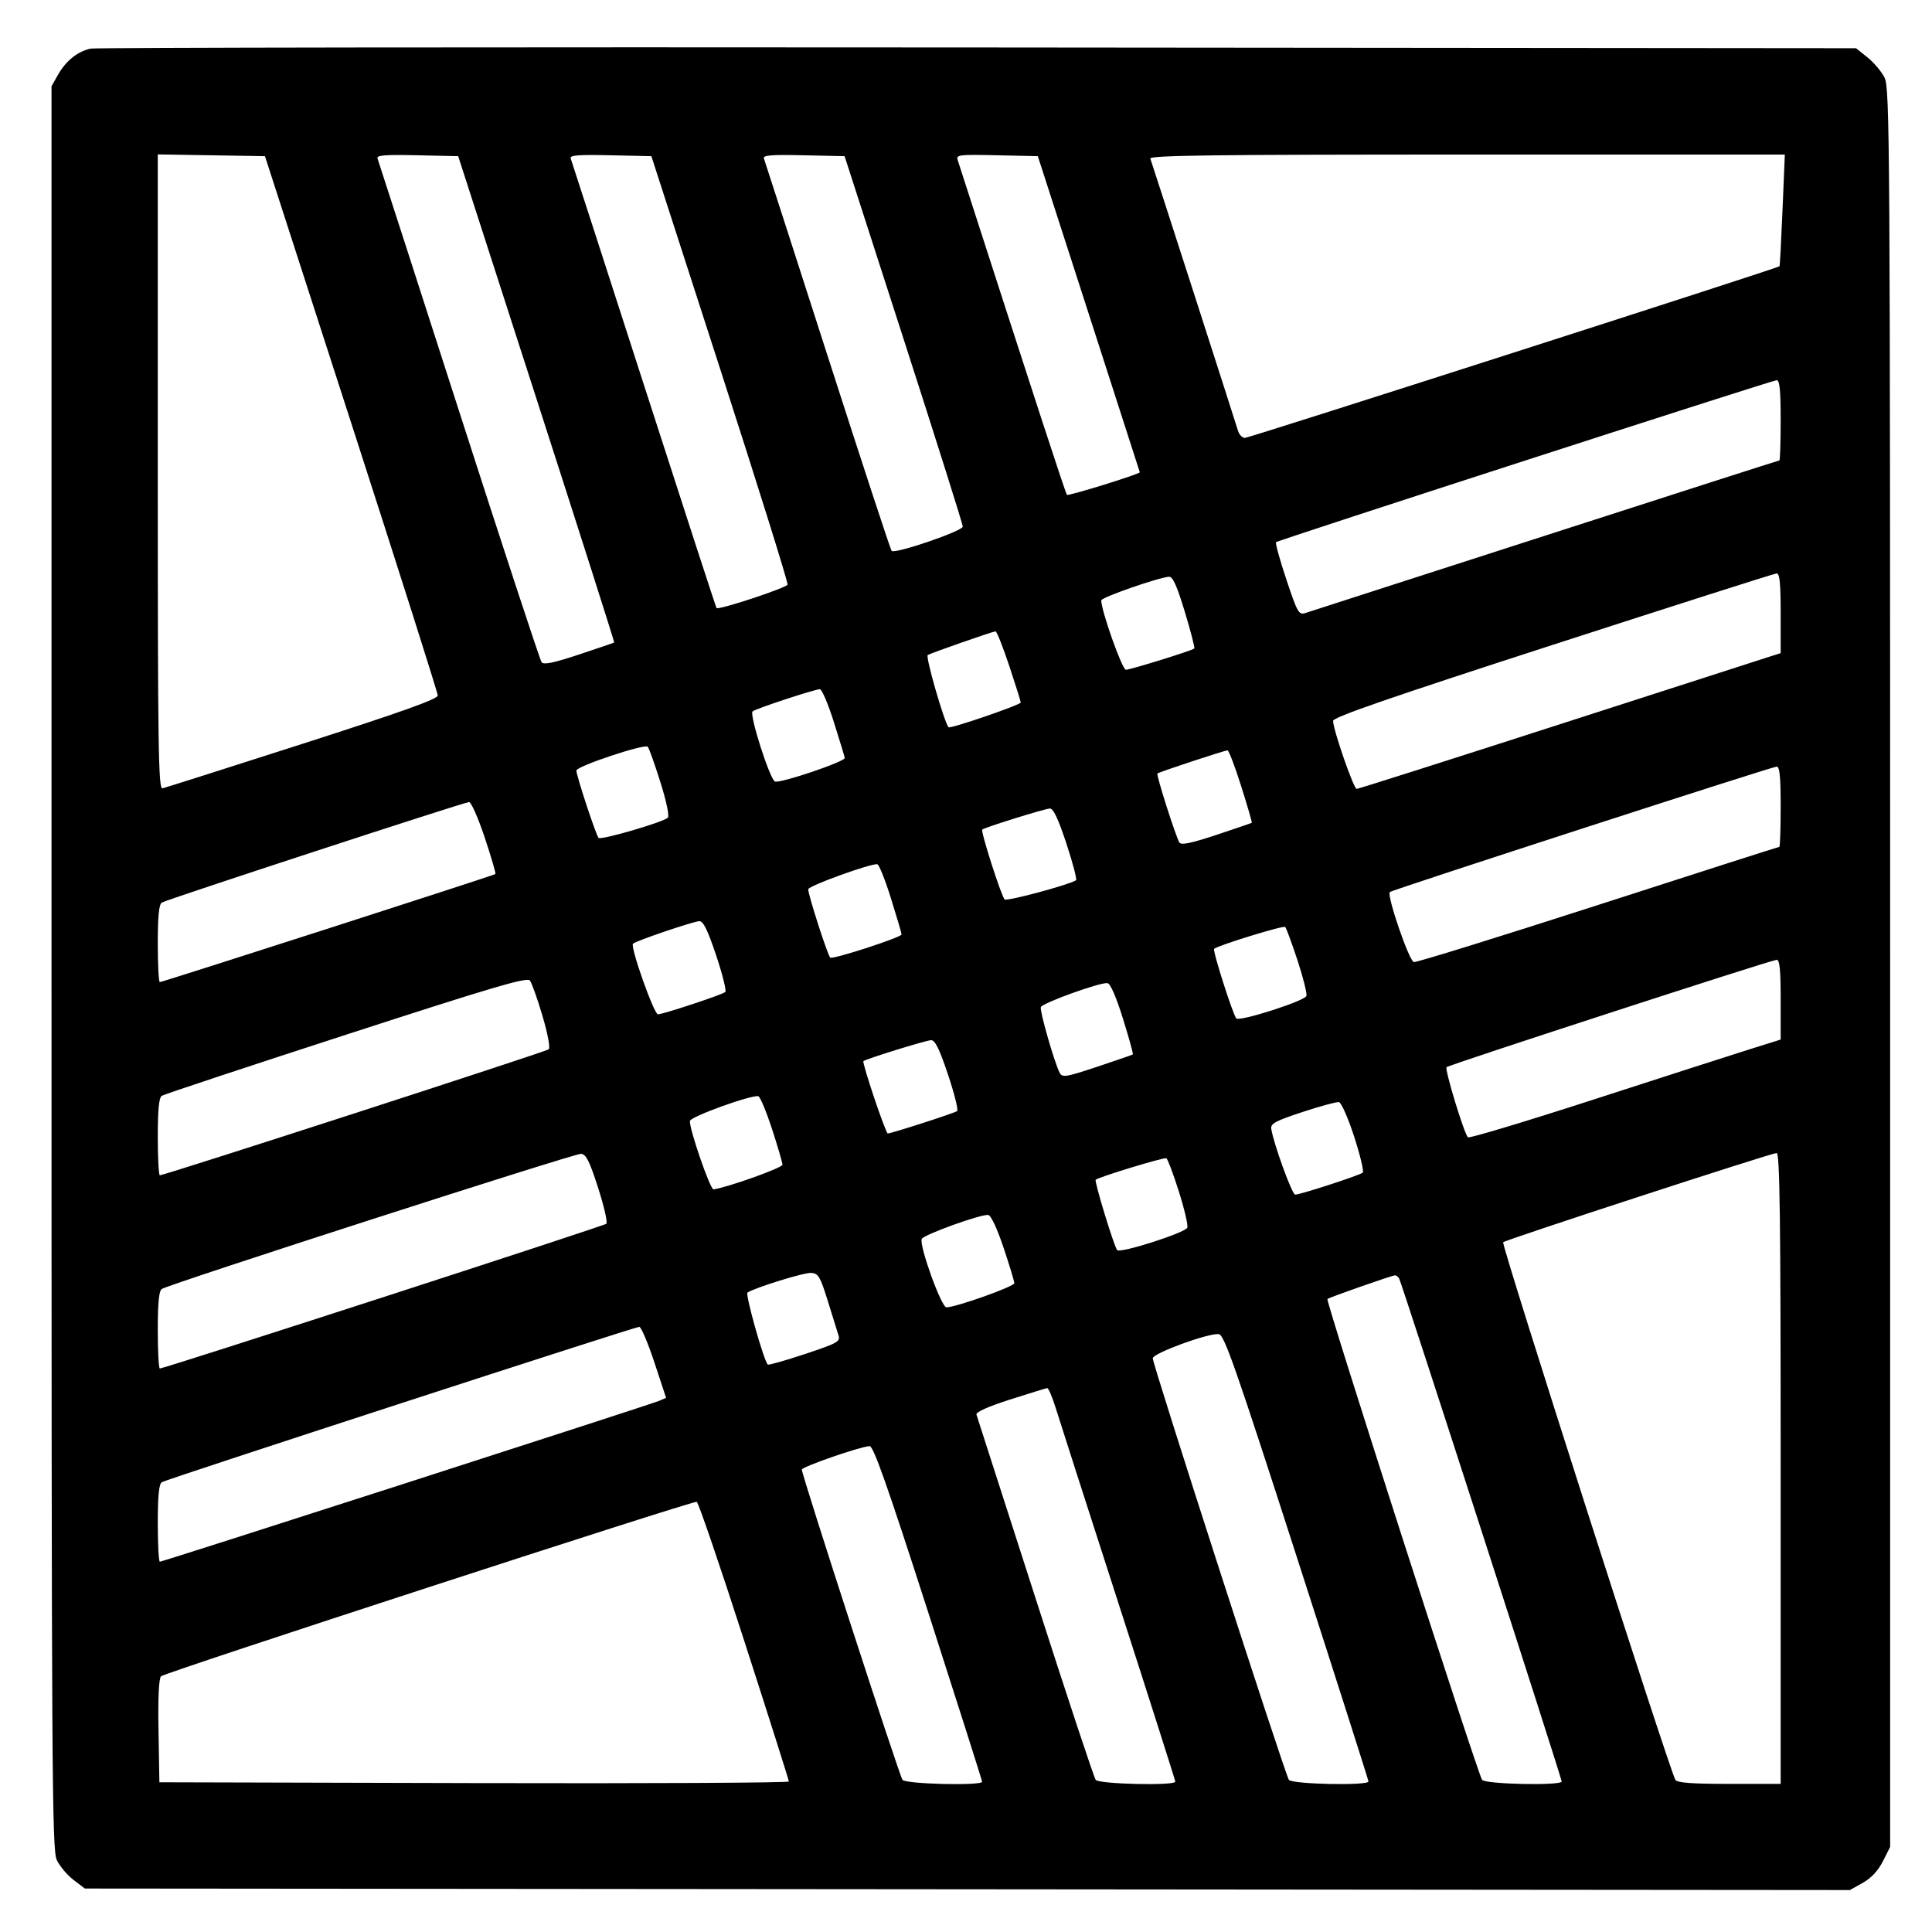
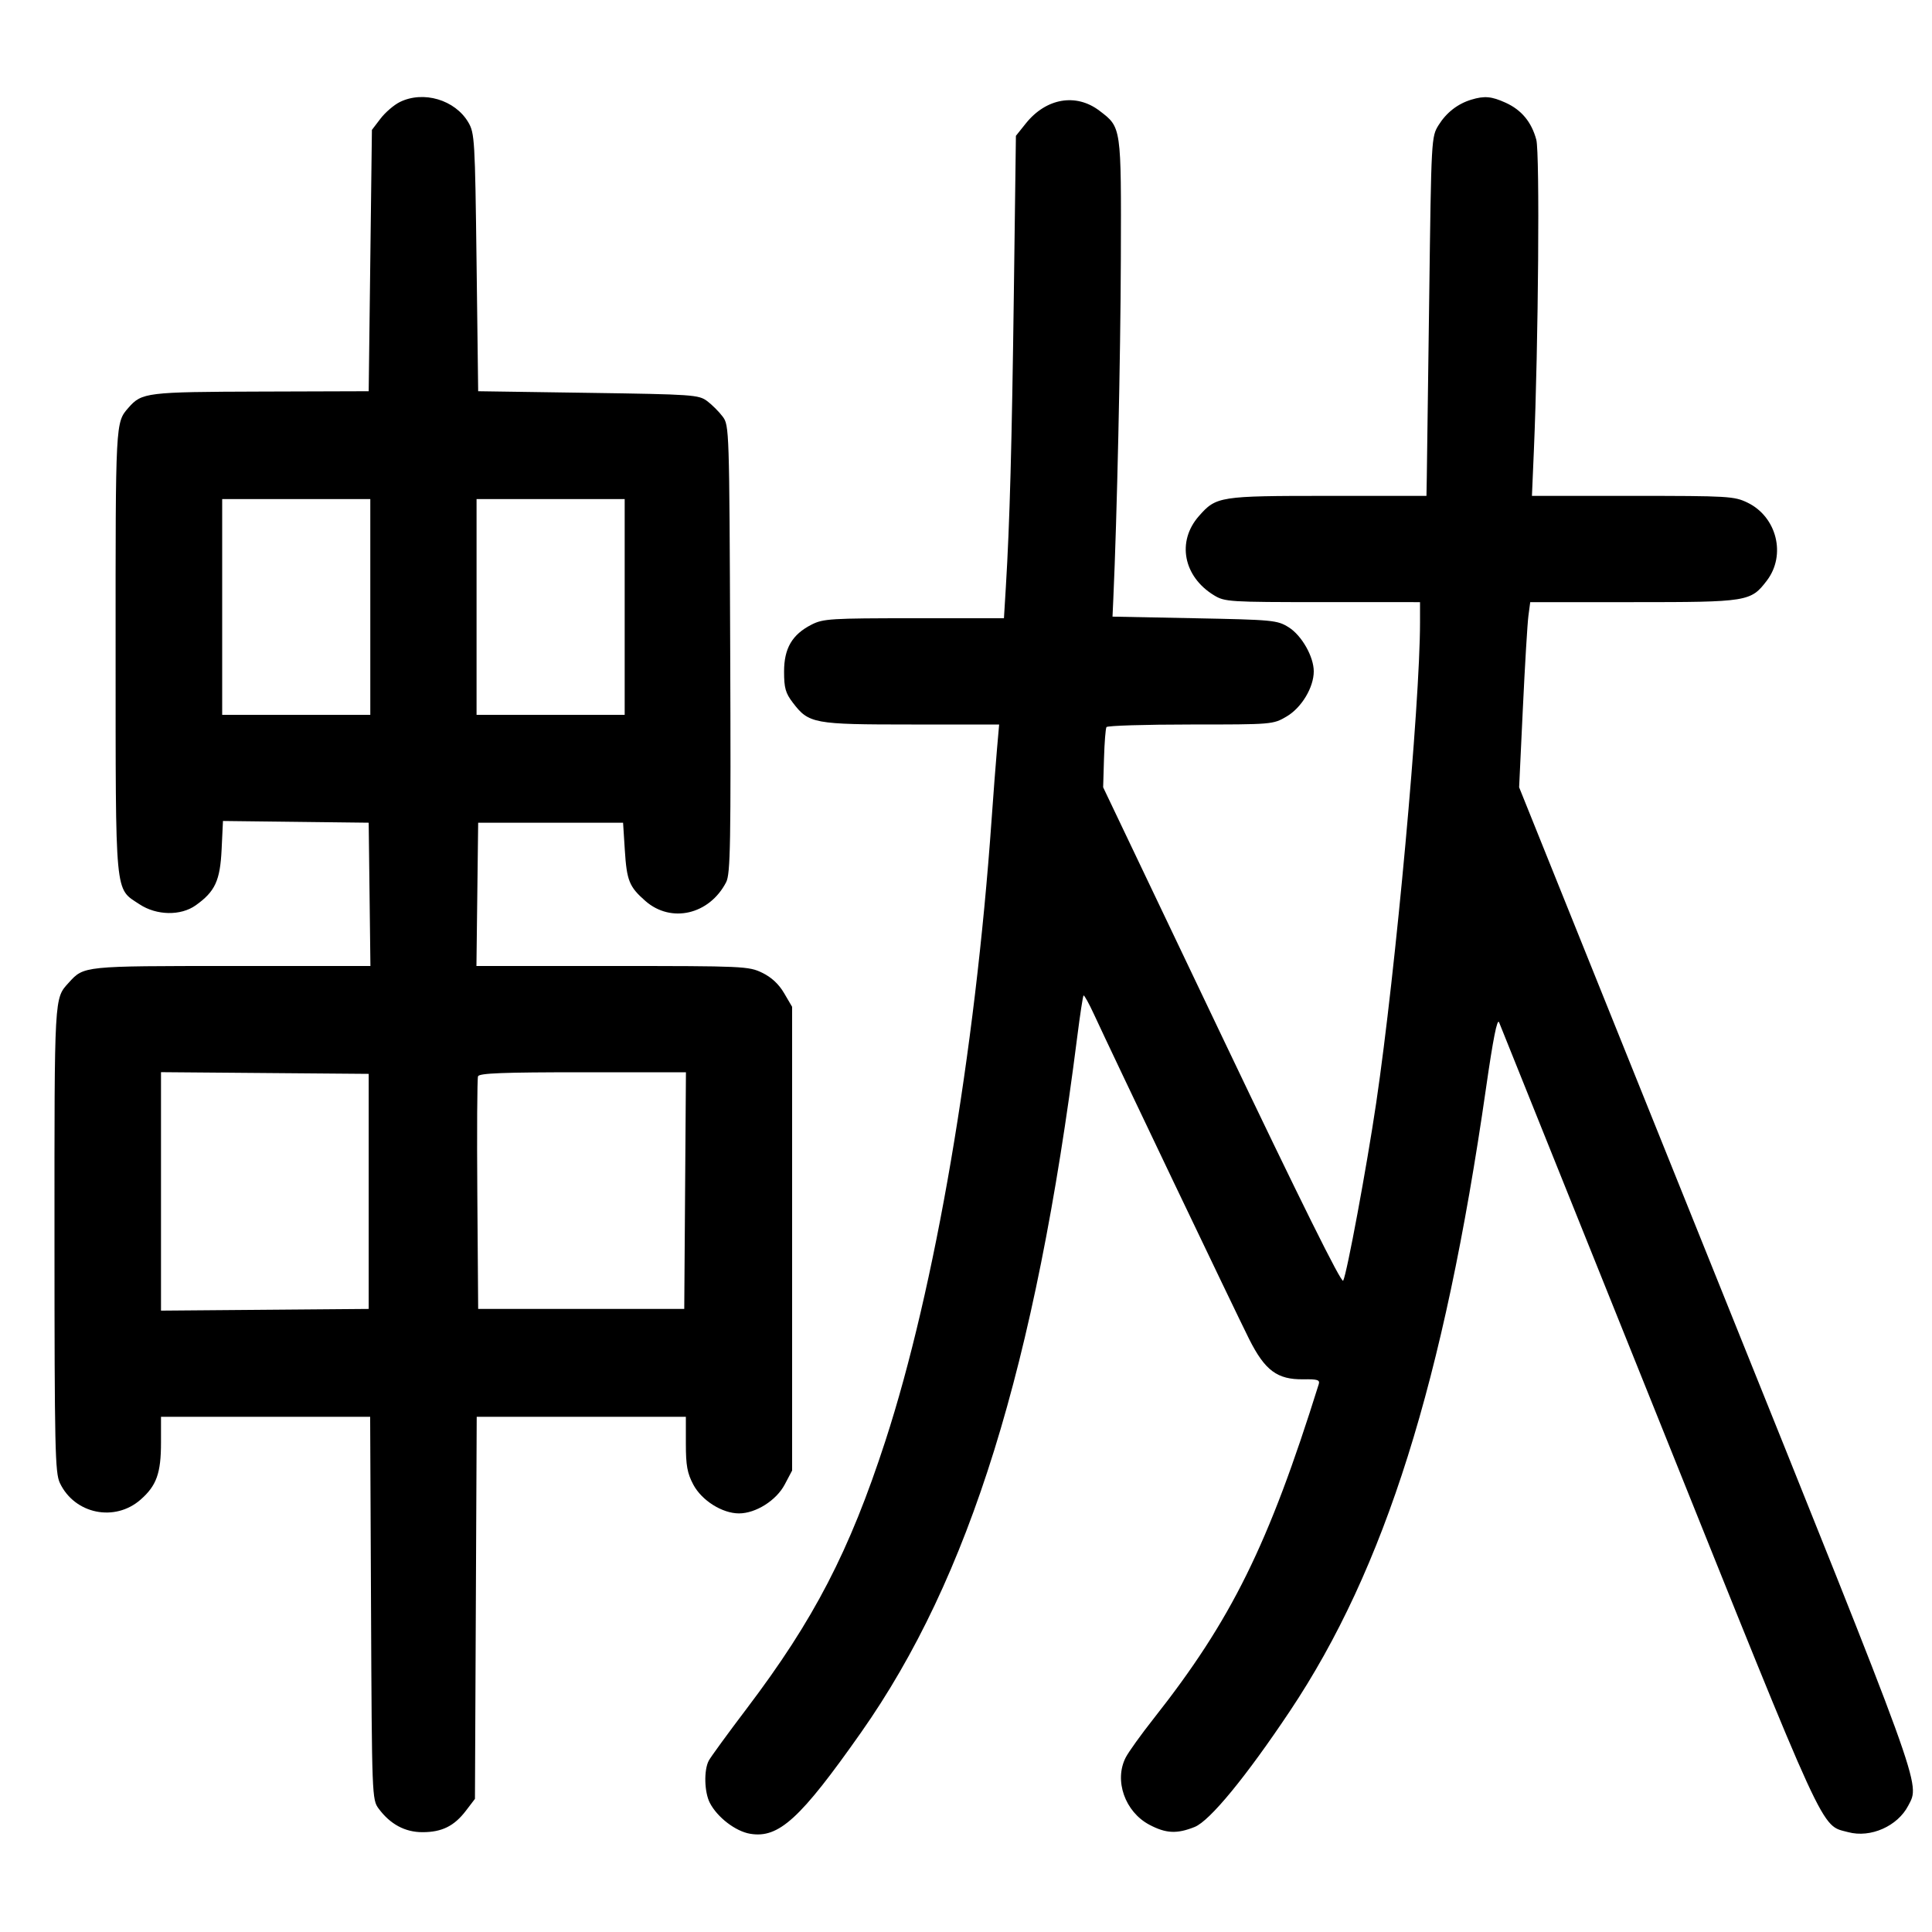
<svg xmlns="http://www.w3.org/2000/svg" width="1000" height="1000" viewBox="0 0 1000 1000" version="1.1" id="svg5">
-   <path d="M46.989 25.157 C 40.310 26.523,34.197 31.379,30.113 38.560 L 26.667 44.621 26.667 500.808 C 26.667 920.246,26.887 957.460,29.401 962.759 C 30.905 965.928,34.784 970.542,38.021 973.011 L 43.907 977.500 500.704 977.894 L 957.500 978.289 964.167 974.554 C 968.556 972.095,972.114 968.282,974.583 963.390 L 978.333 955.960 978.331 500.897 C 978.328 70.950,978.167 45.518,975.414 40.119 C 973.811 36.975,969.839 32.279,966.586 29.682 L 960.671 24.961 506.250 24.564 C 256.318 24.345,49.651 24.612,46.989 25.157 M181.859 219.167 C 206.453 295.250,226.582 358.625,226.591 360.000 C 226.602 361.829,207.802 368.541,156.574 385.000 C 118.056 397.375,85.445 407.742,84.104 408.039 C 81.978 408.509,81.667 387.576,81.667 244.249 L 81.667 79.919 109.405 80.376 L 137.143 80.833 181.859 219.167 M277.728 206.547 C 300.040 275.689,318.117 332.396,317.898 332.562 C 317.679 332.729,309.474 335.529,299.665 338.784 C 286.534 343.142,281.434 344.193,280.330 342.769 C 279.506 341.704,260.241 283.083,237.518 212.500 C 214.796 141.917,195.845 83.206,195.404 82.032 C 194.774 80.352,199.134 79.997,215.882 80.365 L 237.161 80.833 277.728 206.547 M372.709 190.833 C 392.266 251.333,407.986 301.628,407.641 302.599 C 407.037 304.302,371.955 315.880,370.879 314.732 C 370.587 314.421,353.665 262.417,333.274 199.167 C 312.883 135.917,295.840 83.206,295.401 82.032 C 294.774 80.352,299.134 79.997,315.878 80.365 L 337.151 80.833 372.709 190.833 M467.747 175.617 C 484.569 227.748,498.333 271.371,498.333 272.557 C 498.333 274.863,463.239 286.863,461.505 285.150 C 460.958 284.609,446.041 239.167,428.356 184.167 C 410.671 129.167,395.842 83.206,395.403 82.032 C 394.774 80.352,399.134 79.997,415.882 80.365 L 437.160 80.833 467.747 175.617 M563.548 162.500 C 578.054 207.417,589.940 244.292,589.961 244.446 C 590.086 245.344,552.968 256.857,552.252 256.141 C 551.550 255.439,536.468 209.227,495.701 82.866 C 494.811 80.110,496.254 79.932,515.959 80.366 L 537.175 80.833 563.548 162.500 M922.628 108.728 C 921.971 124.528,921.267 137.622,921.064 137.825 C 920.057 138.832,646.496 226.667,644.366 226.667 C 643.005 226.667,641.389 224.979,640.775 222.917 C 639.271 217.869,596.385 84.725,595.411 82.083 C 594.800 80.426,628.263 80.000,759.233 80.000 L 923.823 80.000 922.628 108.728 M921.667 217.500 C 921.667 228.958,921.365 238.333,920.996 238.333 C 920.627 238.333,866.065 255.850,799.746 277.258 C 733.427 298.667,677.550 316.695,675.575 317.321 C 672.260 318.370,671.510 317.035,665.819 299.957 C 662.428 289.782,660.020 281.092,660.466 280.645 C 661.518 279.593,916.839 196.977,919.583 196.800 C 921.146 196.700,921.667 201.873,921.667 217.500 M921.667 317.371 L 921.667 338.075 916.250 339.782 C 913.271 340.721,864.230 356.530,807.270 374.912 C 750.309 393.294,703.031 408.333,702.207 408.333 C 700.654 408.333,690.000 377.605,690.000 373.126 C 690.000 371.240,719.167 361.146,803.750 333.760 C 866.313 313.503,918.438 296.871,919.583 296.798 C 921.145 296.700,921.667 301.848,921.667 317.371 M613.267 316.695 C 616.328 326.795,618.532 335.336,618.166 335.676 C 617.006 336.754,585.059 346.667,582.745 346.667 C 580.850 346.667,570.000 316.095,570.000 310.757 C 570.000 309.224,599.561 298.919,605.101 298.520 C 607.010 298.383,609.185 303.223,613.267 316.695 M522.362 344.586 C 525.646 354.442,528.333 363.005,528.333 363.615 C 528.333 364.836,491.758 377.371,490.963 376.423 C 488.685 373.706,478.928 339.829,480.198 339.044 C 481.886 338.001,513.353 327.012,515.279 326.793 C 515.891 326.724,519.078 334.731,522.362 344.586 M431.609 373.750 C 434.573 383.146,437.111 391.490,437.249 392.292 C 437.573 394.174,403.892 405.571,401.133 404.512 C 398.505 403.504,387.752 369.885,389.526 368.223 C 390.966 366.874,421.385 356.841,424.360 356.734 C 425.384 356.697,428.646 364.354,431.609 373.750 M341.762 404.667 C 344.926 414.719,346.544 422.423,345.666 423.254 C 343.187 425.603,310.975 434.985,309.819 433.695 C 308.444 432.161,298.333 401.470,298.333 398.829 C 298.333 396.637,333.495 384.906,335.263 386.507 C 335.866 387.053,338.791 395.225,341.762 404.667 M642.441 406.944 C 645.683 417.180,648.147 425.699,647.917 425.876 C 647.688 426.053,639.446 428.871,629.603 432.138 C 616.606 436.452,611.370 437.543,610.480 436.123 C 608.601 433.126,598.375 401.069,599.075 400.370 C 599.806 399.638,633.631 388.469,635.358 388.389 C 636.013 388.358,639.200 396.708,642.441 406.944 M921.667 417.500 C 921.667 428.958,921.357 438.333,920.979 438.333 C 920.600 438.333,878.426 451.855,827.259 468.381 C 776.092 484.908,733.140 498.220,731.811 497.964 C 729.351 497.490,717.676 463.445,719.381 461.720 C 720.466 460.622,916.701 396.991,919.583 396.803 C 921.146 396.701,921.667 401.872,921.667 417.500 M250.868 433.438 C 254.247 443.579,256.747 452.116,256.423 452.408 C 255.655 453.100,84.100 508.333,82.719 508.333 C 82.140 508.333,81.667 499.378,81.667 488.432 C 81.667 474.391,82.277 468.133,83.741 467.182 C 86.082 465.660,239.760 415.381,242.779 415.149 C 243.849 415.067,247.489 423.297,250.868 433.438 M551.981 436.660 C 555.311 446.740,557.540 455.283,556.934 455.645 C 552.729 458.157,521.013 466.659,519.987 465.550 C 518.173 463.587,507.506 430.265,508.415 429.397 C 509.549 428.313,540.456 418.674,543.380 418.492 C 545.184 418.379,547.689 423.671,551.981 436.660 M461.204 465.129 C 464.190 474.683,466.641 483.025,466.650 483.666 C 466.671 485.142,431.316 496.647,429.744 495.675 C 428.539 494.930,418.333 463.286,418.333 460.295 C 418.333 458.543,451.264 446.637,454.136 447.351 C 455.037 447.575,458.217 455.575,461.204 465.129 M370.679 494.507 C 373.964 504.319,376.093 512.851,375.410 513.466 C 373.868 514.854,343.212 525.000,340.560 525.000 C 338.471 525.000,326.104 490.022,327.637 488.451 C 329.014 487.042,358.715 476.950,361.936 476.798 C 364.006 476.700,366.212 481.169,370.679 494.507 M671.616 497.140 C 674.566 506.109,676.619 514.387,676.178 515.536 C 675.172 518.157,641.546 528.917,639.911 527.141 C 638.163 525.241,627.523 491.905,628.415 491.119 C 630.468 489.309,664.308 478.891,665.209 479.792 C 665.783 480.365,668.666 488.171,671.616 497.140 M921.667 517.371 L 921.667 538.074 905.417 543.176 C 896.479 545.982,860.297 557.633,825.011 569.066 C 789.725 580.500,760.372 589.325,759.782 588.678 C 757.699 586.393,747.677 553.434,748.741 552.370 C 749.974 551.137,916.402 497.003,919.583 496.800 C 921.145 496.700,921.667 501.848,921.667 517.371 M280.784 525.812 C 283.528 535.105,284.880 542.373,284.006 543.136 C 282.605 544.359,85.118 608.333,82.744 608.333 C 82.152 608.333,81.667 599.378,81.667 588.432 C 81.667 574.360,82.276 568.135,83.746 567.182 C 84.890 566.440,127.828 552.203,179.163 535.543 C 255.640 510.724,272.821 505.663,274.278 507.527 C 275.256 508.778,278.183 517.006,280.784 525.812 M581.247 527.257 C 584.345 537.204,586.644 545.535,586.356 545.771 C 586.069 546.006,577.769 548.875,567.912 552.147 C 551.632 557.550,549.853 557.839,548.501 555.298 C 545.841 550.297,538.077 523.269,538.735 521.296 C 539.440 519.179,569.413 508.375,573.224 508.864 C 574.722 509.056,577.720 515.928,581.247 527.257 M490.679 556.174 C 493.964 565.986,496.093 574.494,495.410 575.082 C 494.247 576.081,461.429 586.667,459.495 586.667 C 458.411 586.667,446.083 550.009,446.911 549.247 C 448.143 548.112,479.296 538.464,481.936 538.400 C 483.990 538.351,486.248 542.941,490.679 556.174 M399.573 584.300 C 402.547 593.393,404.984 601.749,404.990 602.868 C 404.998 604.455,376.773 614.543,369.324 615.616 C 367.607 615.863,356.550 583.737,357.125 580.172 C 357.484 577.945,388.891 566.605,392.500 567.400 C 393.417 567.602,396.600 575.207,399.573 584.300 M700.908 588.299 C 704.021 597.905,706.028 606.293,705.367 606.938 C 704.006 608.268,673.103 618.333,670.382 618.333 C 668.775 618.333,659.222 592.055,658.004 584.286 C 657.579 581.577,660.120 580.208,674.167 575.577 C 683.333 572.555,691.827 570.252,693.041 570.458 C 694.255 570.664,697.795 578.693,700.908 588.299 M309.592 614.833 C 312.659 624.366,314.567 632.729,313.834 633.418 C 312.594 634.583,85.085 708.333,82.733 708.333 C 82.146 708.333,81.667 699.378,81.667 688.432 C 81.667 674.375,82.277 668.134,83.744 667.182 C 87.789 664.556,297.551 596.921,300.758 597.208 C 303.357 597.441,305.147 601.012,309.592 614.833 M921.667 760.000 L 921.667 923.333 895.098 923.333 C 875.674 923.333,868.167 922.773,867.182 921.250 C 864.307 916.809,776.936 644.100,778.031 642.988 C 779.305 641.694,916.219 597.022,919.583 596.802 C 921.237 596.695,921.667 630.372,921.667 760.000 M610.166 616.679 C 613.048 625.769,615.019 634.212,614.548 635.442 C 613.541 638.066,579.786 648.868,578.237 647.062 C 576.647 645.208,566.339 611.439,567.123 610.655 C 568.519 609.259,602.547 598.897,603.714 599.512 C 604.381 599.864,607.285 607.589,610.166 616.679 M519.435 645.769 C 522.496 654.901,525.000 663.179,525.000 664.165 C 525.000 665.915,494.771 676.667,489.852 676.667 C 487.252 676.667,475.816 645.051,477.063 641.310 C 477.769 639.194,507.727 628.370,511.518 628.862 C 512.917 629.043,516.125 635.895,519.435 645.769 M428.451 673.333 C 430.864 681.125,433.353 689.116,433.982 691.092 C 435.036 694.408,433.706 695.155,416.624 700.848 C 406.449 704.238,397.799 706.688,397.402 706.291 C 395.278 704.167,385.614 669.817,386.915 669.013 C 391.345 666.275,416.405 658.557,419.948 658.839 C 423.585 659.129,424.572 660.812,428.451 673.333 M724.163 661.661 C 725.370 663.614,808.302 920.243,808.321 922.083 C 808.344 924.346,768.908 923.549,767.127 921.250 C 764.920 918.401,686.097 673.348,687.073 672.371 C 687.863 671.582,719.858 660.360,721.985 660.126 C 722.618 660.057,723.599 660.748,724.163 661.661 M338.679 705.089 L 344.765 723.512 341.133 725.084 C 336.713 726.997,84.258 808.333,82.741 808.333 C 82.150 808.333,81.667 799.378,81.667 788.432 C 81.667 774.378,82.277 768.134,83.743 767.182 C 86.018 765.704,328.104 686.935,330.880 686.769 C 331.822 686.713,335.331 694.957,338.679 705.089 M671.199 805.833 C 691.607 869.083,708.312 921.396,708.319 922.083 C 708.345 924.347,668.908 923.549,667.132 921.250 C 665.231 918.789,596.667 706.470,596.667 703.045 C 596.667 700.471,625.174 690.020,630.796 690.533 C 633.640 690.792,639.174 706.585,671.199 805.833 M546.423 728.750 C 548.196 734.479,562.851 780.083,578.990 830.092 C 595.129 880.101,608.333 921.539,608.333 922.176 C 608.333 924.376,568.862 923.490,567.131 921.250 C 566.245 920.104,552.151 877.542,535.810 826.667 C 519.469 775.792,505.788 733.273,505.408 732.180 C 504.971 730.923,511.350 728.070,522.776 724.410 C 532.707 721.229,541.366 718.560,542.016 718.480 C 542.667 718.399,544.650 723.021,546.423 728.750 M480.504 834.721 C 495.810 882.234,508.333 921.609,508.333 922.221 C 508.333 924.391,468.840 923.460,467.132 921.250 C 465.497 919.134,414.976 763.427,415.029 760.670 C 415.058 759.206,444.928 748.838,450.087 748.502 C 452.068 748.373,459.202 768.597,480.504 834.721 M385.197 849.238 C 397.903 888.615,408.307 921.400,408.316 922.092 C 408.326 922.784,335.021 923.159,245.417 922.925 L 82.500 922.500 82.040 895.960 C 81.741 878.773,82.206 868.794,83.358 867.642 C 85.278 865.722,358.205 776.833,360.631 777.338 C 361.436 777.506,372.491 809.861,385.197 849.238 " stroke="none" fill-rule="evenodd" fill="#000000" />
+   <path d="M206.966 52.803 C 203.922 54.303,199.422 58.164,196.966 61.383 L 192.500 67.235 191.667 134.868 L 190.833 202.500 134.969 202.675 C 75.750 202.860,73.392 203.149,66.460 211.079 C 59.764 218.740,59.798 218.111,59.837 336.778 C 59.880 465.885,59.278 459.502,72.227 468.065 C 81.020 473.880,93.553 474.111,101.290 468.601 C 111.340 461.445,113.933 455.852,114.707 439.658 L 115.411 424.938 153.122 425.386 L 190.833 425.833 191.282 462.917 L 191.730 500.000 119.949 500.000 C 42.999 500.000,43.453 499.954,35.625 508.592 C 28.015 516.989,28.173 514.183,28.200 640.924 C 28.224 750.003,28.495 762.338,30.991 767.597 C 38.618 783.670,59.400 787.945,72.784 776.194 C 81.024 768.959,83.333 762.507,83.333 746.720 L 83.333 733.333 137.462 733.333 L 191.590 733.333 192.045 832.379 C 192.493 929.906,192.553 931.497,195.987 936.129 C 201.988 944.227,209.618 948.333,218.663 948.333 C 228.722 948.333,235.078 945.193,241.164 937.216 L 245.833 931.095 246.288 832.214 L 246.743 733.333 300.872 733.333 L 355.000 733.333 355.000 747.238 C 355.000 758.539,355.718 762.501,358.838 768.400 C 363.190 776.630,373.811 783.333,382.500 783.333 C 391.189 783.333,401.810 776.630,406.162 768.400 L 410.000 761.142 410.000 641.134 L 410.000 521.126 405.857 514.057 C 403.094 509.343,399.309 505.823,394.497 503.493 C 387.520 500.116,384.949 500.000,316.942 500.000 L 246.603 500.000 247.051 462.917 L 247.500 425.833 285.000 425.833 L 322.500 425.833 323.404 440.000 C 324.415 455.859,325.680 458.991,334.033 466.325 C 347.353 478.021,367.165 473.430,375.849 456.637 C 378.080 452.321,378.344 437.210,377.950 335.973 C 377.507 222.041,377.447 220.171,374.064 215.641 C 372.174 213.110,368.558 209.493,366.028 207.603 C 361.648 204.331,358.704 204.127,304.464 203.333 L 247.500 202.500 246.667 135.833 C 245.873 72.378,245.668 68.886,242.407 63.334 C 235.554 51.668,219.156 46.796,206.966 52.803 M761.523 51.593 C 754.498 53.722,748.637 58.284,744.613 64.756 C 740.857 70.795,740.827 71.358,739.756 154.167 C 739.164 200.000,738.602 241.813,738.506 247.083 L 738.333 256.667 687.446 256.667 C 631.041 256.667,629.526 256.905,620.503 267.181 C 609.007 280.275,612.496 298.443,628.363 308.116 C 633.940 311.516,636.134 311.654,684.583 311.660 L 735.000 311.667 735.000 322.178 C 735.000 364.680,722.430 502.494,712.320 570.833 C 707.391 604.151,697.108 659.507,695.223 662.876 C 694.348 664.439,673.269 621.960,632.446 536.365 L 570.987 407.500 571.428 392.594 C 571.671 384.395,572.243 377.082,572.700 376.344 C 573.156 375.605,592.732 375.000,616.202 375.000 C 658.647 375.000,658.911 374.978,665.943 370.857 C 673.670 366.329,680.000 355.811,680.000 347.500 C 680.000 339.851,673.726 328.850,666.965 324.646 C 661.102 321.001,658.969 320.797,618.333 320.000 L 575.833 319.167 576.250 310.000 C 578.146 268.242,579.988 185.111,580.149 134.001 C 580.367 65.212,580.484 66.019,569.098 57.335 C 556.975 48.088,541.459 50.759,530.952 63.903 L 525.833 70.305 524.773 151.276 C 523.738 230.299,522.637 270.804,520.630 303.750 L 519.640 320.000 473.087 320.000 C 430.001 320.000,426.053 320.245,420.074 323.296 C 410.001 328.434,405.833 335.556,405.833 347.630 C 405.833 356.061,406.586 358.746,410.323 363.645 C 418.653 374.567,420.996 375.000,471.746 375.000 L 517.156 375.000 516.025 387.917 C 515.403 395.021,514.154 411.333,513.250 424.167 C 504.700 545.557,483.973 666.825,458.271 745.826 C 439.690 802.939,421.306 838.428,386.537 884.305 C 376.754 897.214,367.905 909.352,366.874 911.279 C 364.255 916.172,364.538 927.605,367.415 933.169 C 371.280 940.644,380.709 947.879,388.245 949.152 C 403.066 951.656,414.211 941.479,445.719 896.667 C 501.890 816.781,535.953 707.159,557.572 536.701 C 559.023 525.261,560.494 515.618,560.840 515.271 C 561.187 514.924,563.667 519.409,566.351 525.237 C 575.321 544.712,639.840 679.755,646.559 693.119 C 654.737 709.384,661.107 714.116,674.565 713.921 C 681.972 713.814,683.275 714.231,682.572 716.480 C 656.521 799.773,637.421 838.450,597.089 889.579 C 590.656 897.735,584.179 906.754,582.696 909.621 C 576.544 921.517,582.255 937.791,594.933 944.495 C 603.507 949.029,609.172 949.305,618.349 945.633 C 626.186 942.497,644.884 919.747,667.679 885.614 C 716.806 812.049,747.338 715.067,769.141 563.333 C 772.849 537.529,774.966 526.873,775.931 529.167 C 776.702 531.000,813.917 623.625,858.631 735.000 C 946.514 953.900,942.162 944.428,956.627 948.323 C 968.189 951.436,982.204 945.241,987.717 934.579 C 993.872 922.679,996.408 929.658,888.236 660.833 L 786.297 407.500 788.229 366.667 C 789.292 344.208,790.585 322.646,791.103 318.750 L 792.045 311.667 845.354 311.667 C 904.672 311.667,906.205 311.420,914.512 300.529 C 924.604 287.297,919.697 267.518,904.497 260.160 C 897.642 256.841,894.672 256.667,845.106 256.667 L 792.930 256.667 793.943 232.917 C 796.276 178.153,797.042 79.148,795.184 72.301 C 792.695 63.122,787.529 56.899,779.298 53.161 C 772.014 49.852,768.336 49.528,761.523 51.593 M191.667 314.167 L 191.667 370.000 153.333 370.000 L 115.000 370.000 115.000 314.167 L 115.000 258.333 153.333 258.333 L 191.667 258.333 191.667 314.167 M323.333 314.167 L 323.333 370.000 285.000 370.000 L 246.667 370.000 246.667 314.167 L 246.667 258.333 285.000 258.333 L 323.333 258.333 323.333 314.167 M190.833 616.667 L 190.833 677.500 137.083 677.940 L 83.333 678.380 83.333 616.667 L 83.333 554.954 137.083 555.394 L 190.833 555.833 190.833 616.667 M354.604 616.250 L 354.167 677.500 300.833 677.500 L 247.500 677.500 247.062 618.342 C 246.820 585.805,246.984 558.243,247.426 557.092 C 248.047 555.474,260.329 555.000,301.635 555.000 L 355.041 555.000 354.604 616.250 " stroke="none" fill-rule="evenodd" fill="black" />
</svg>
